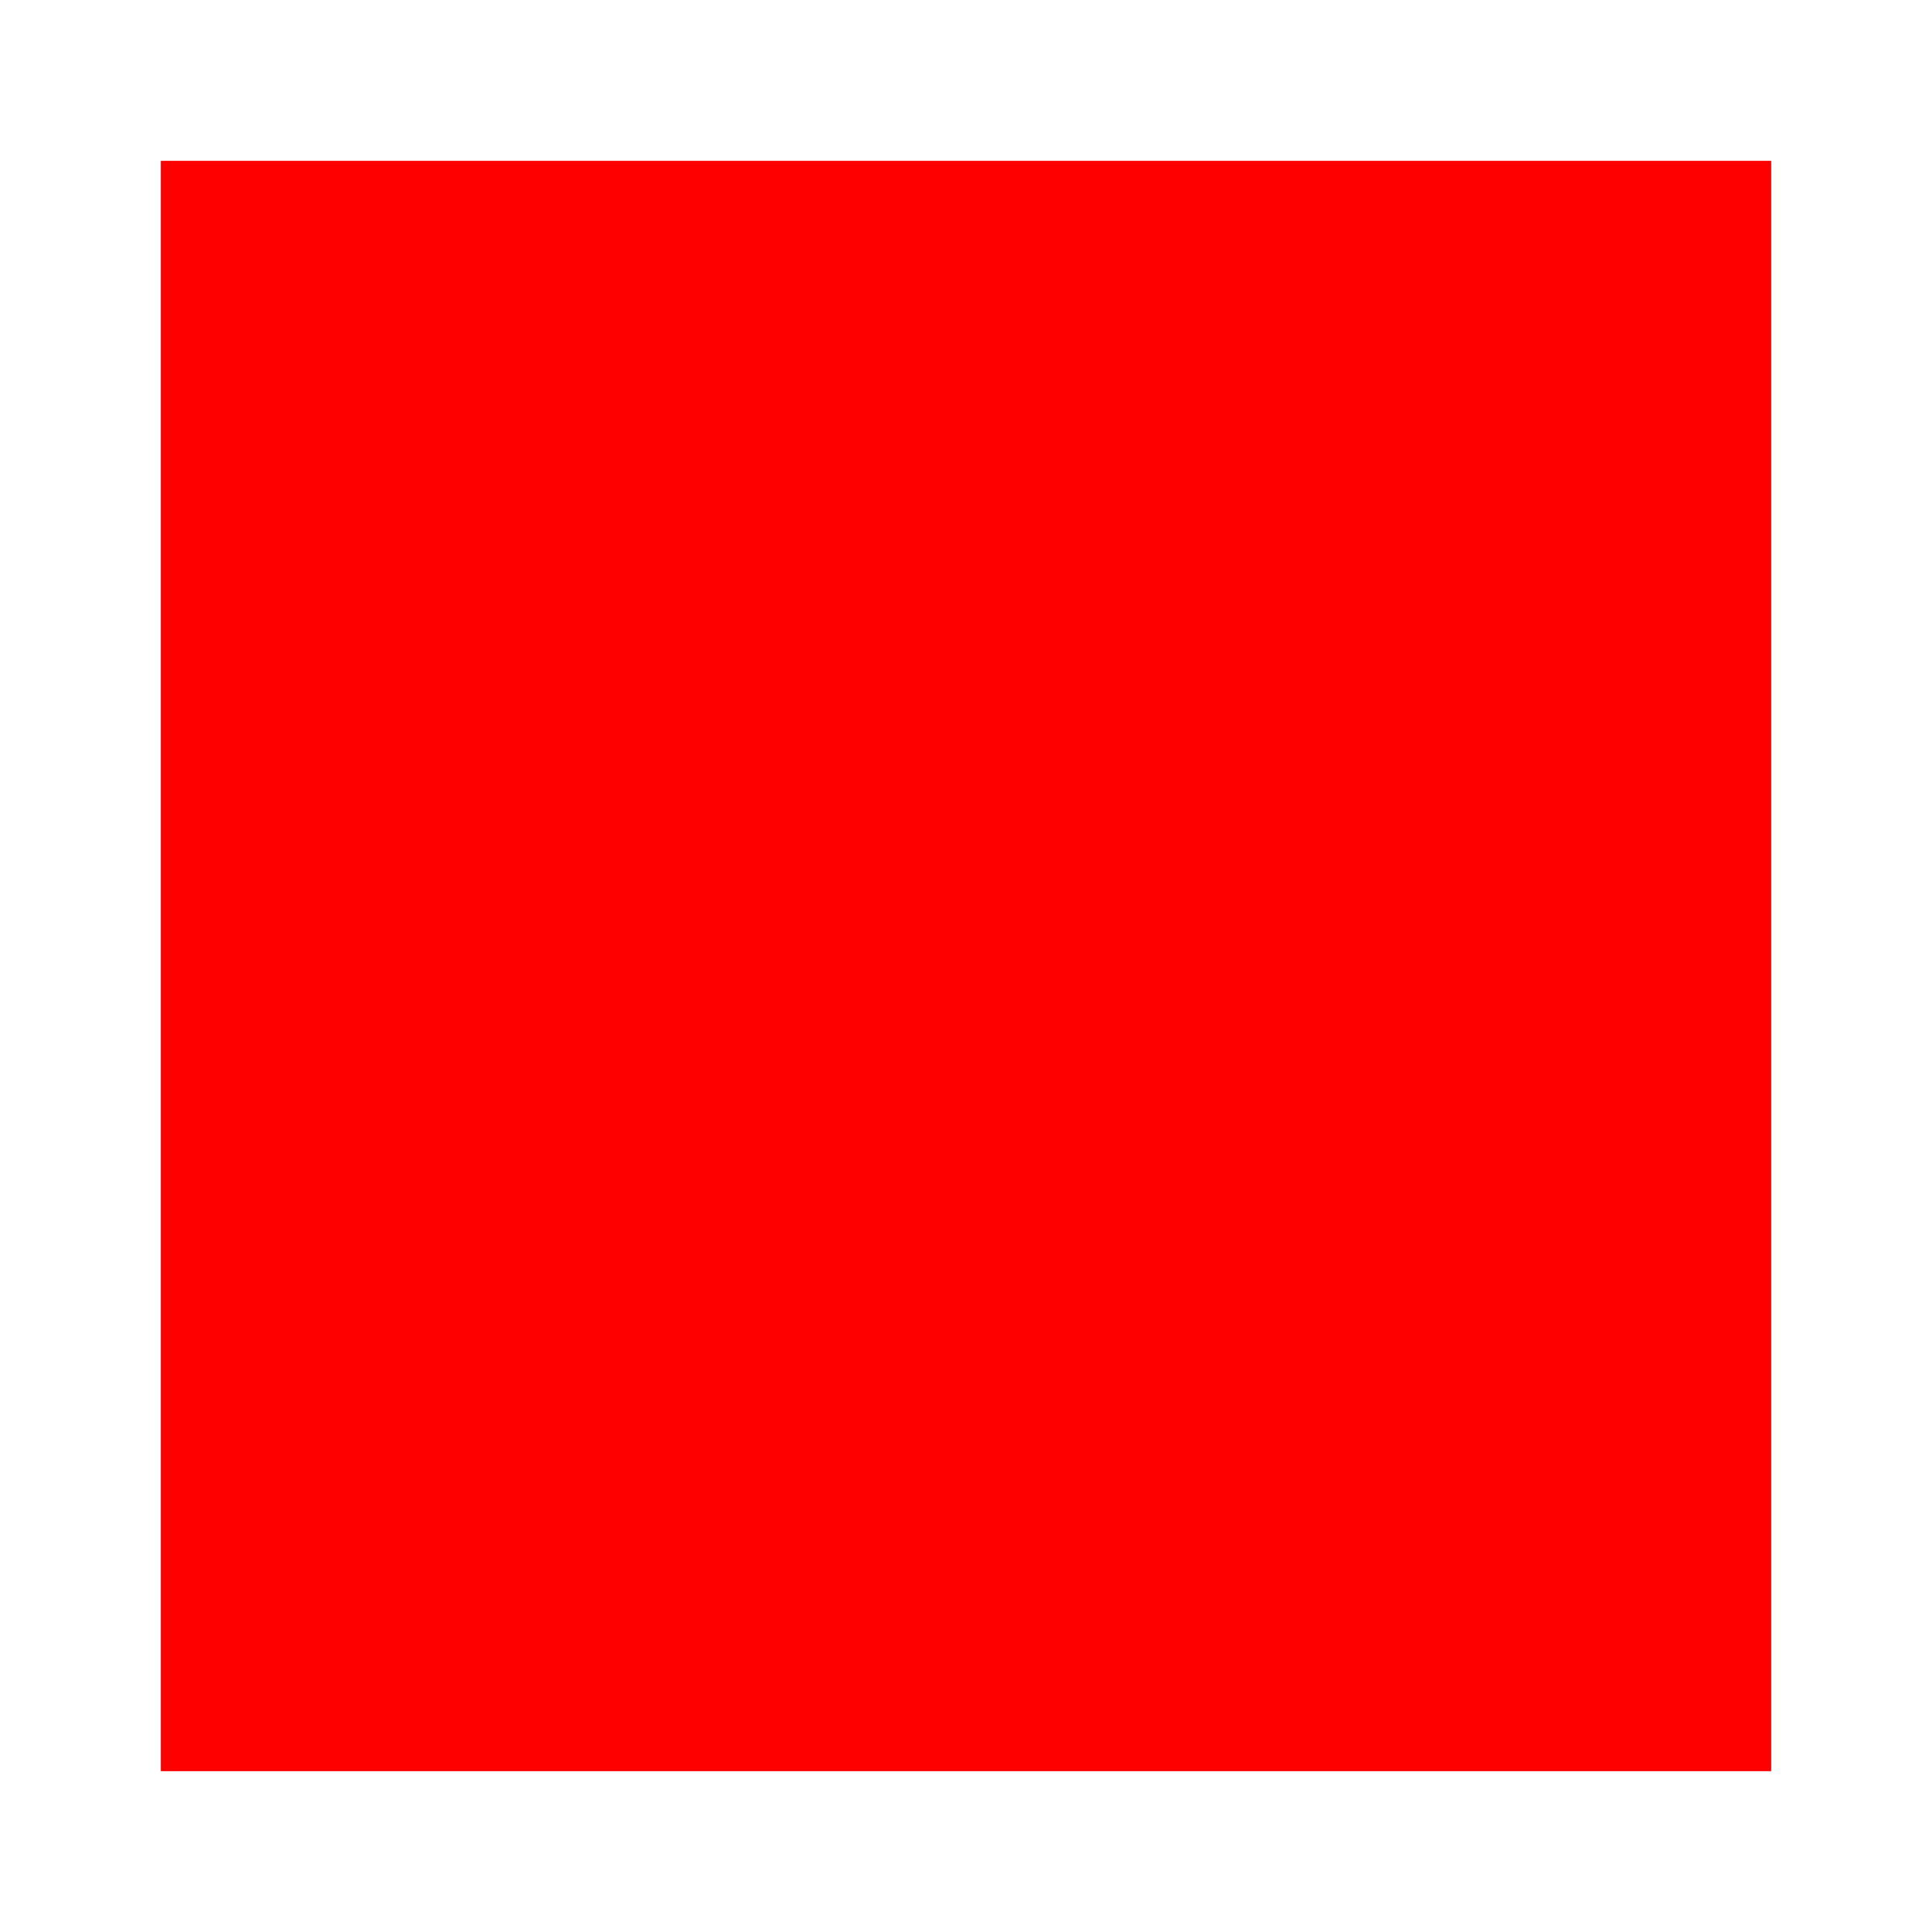
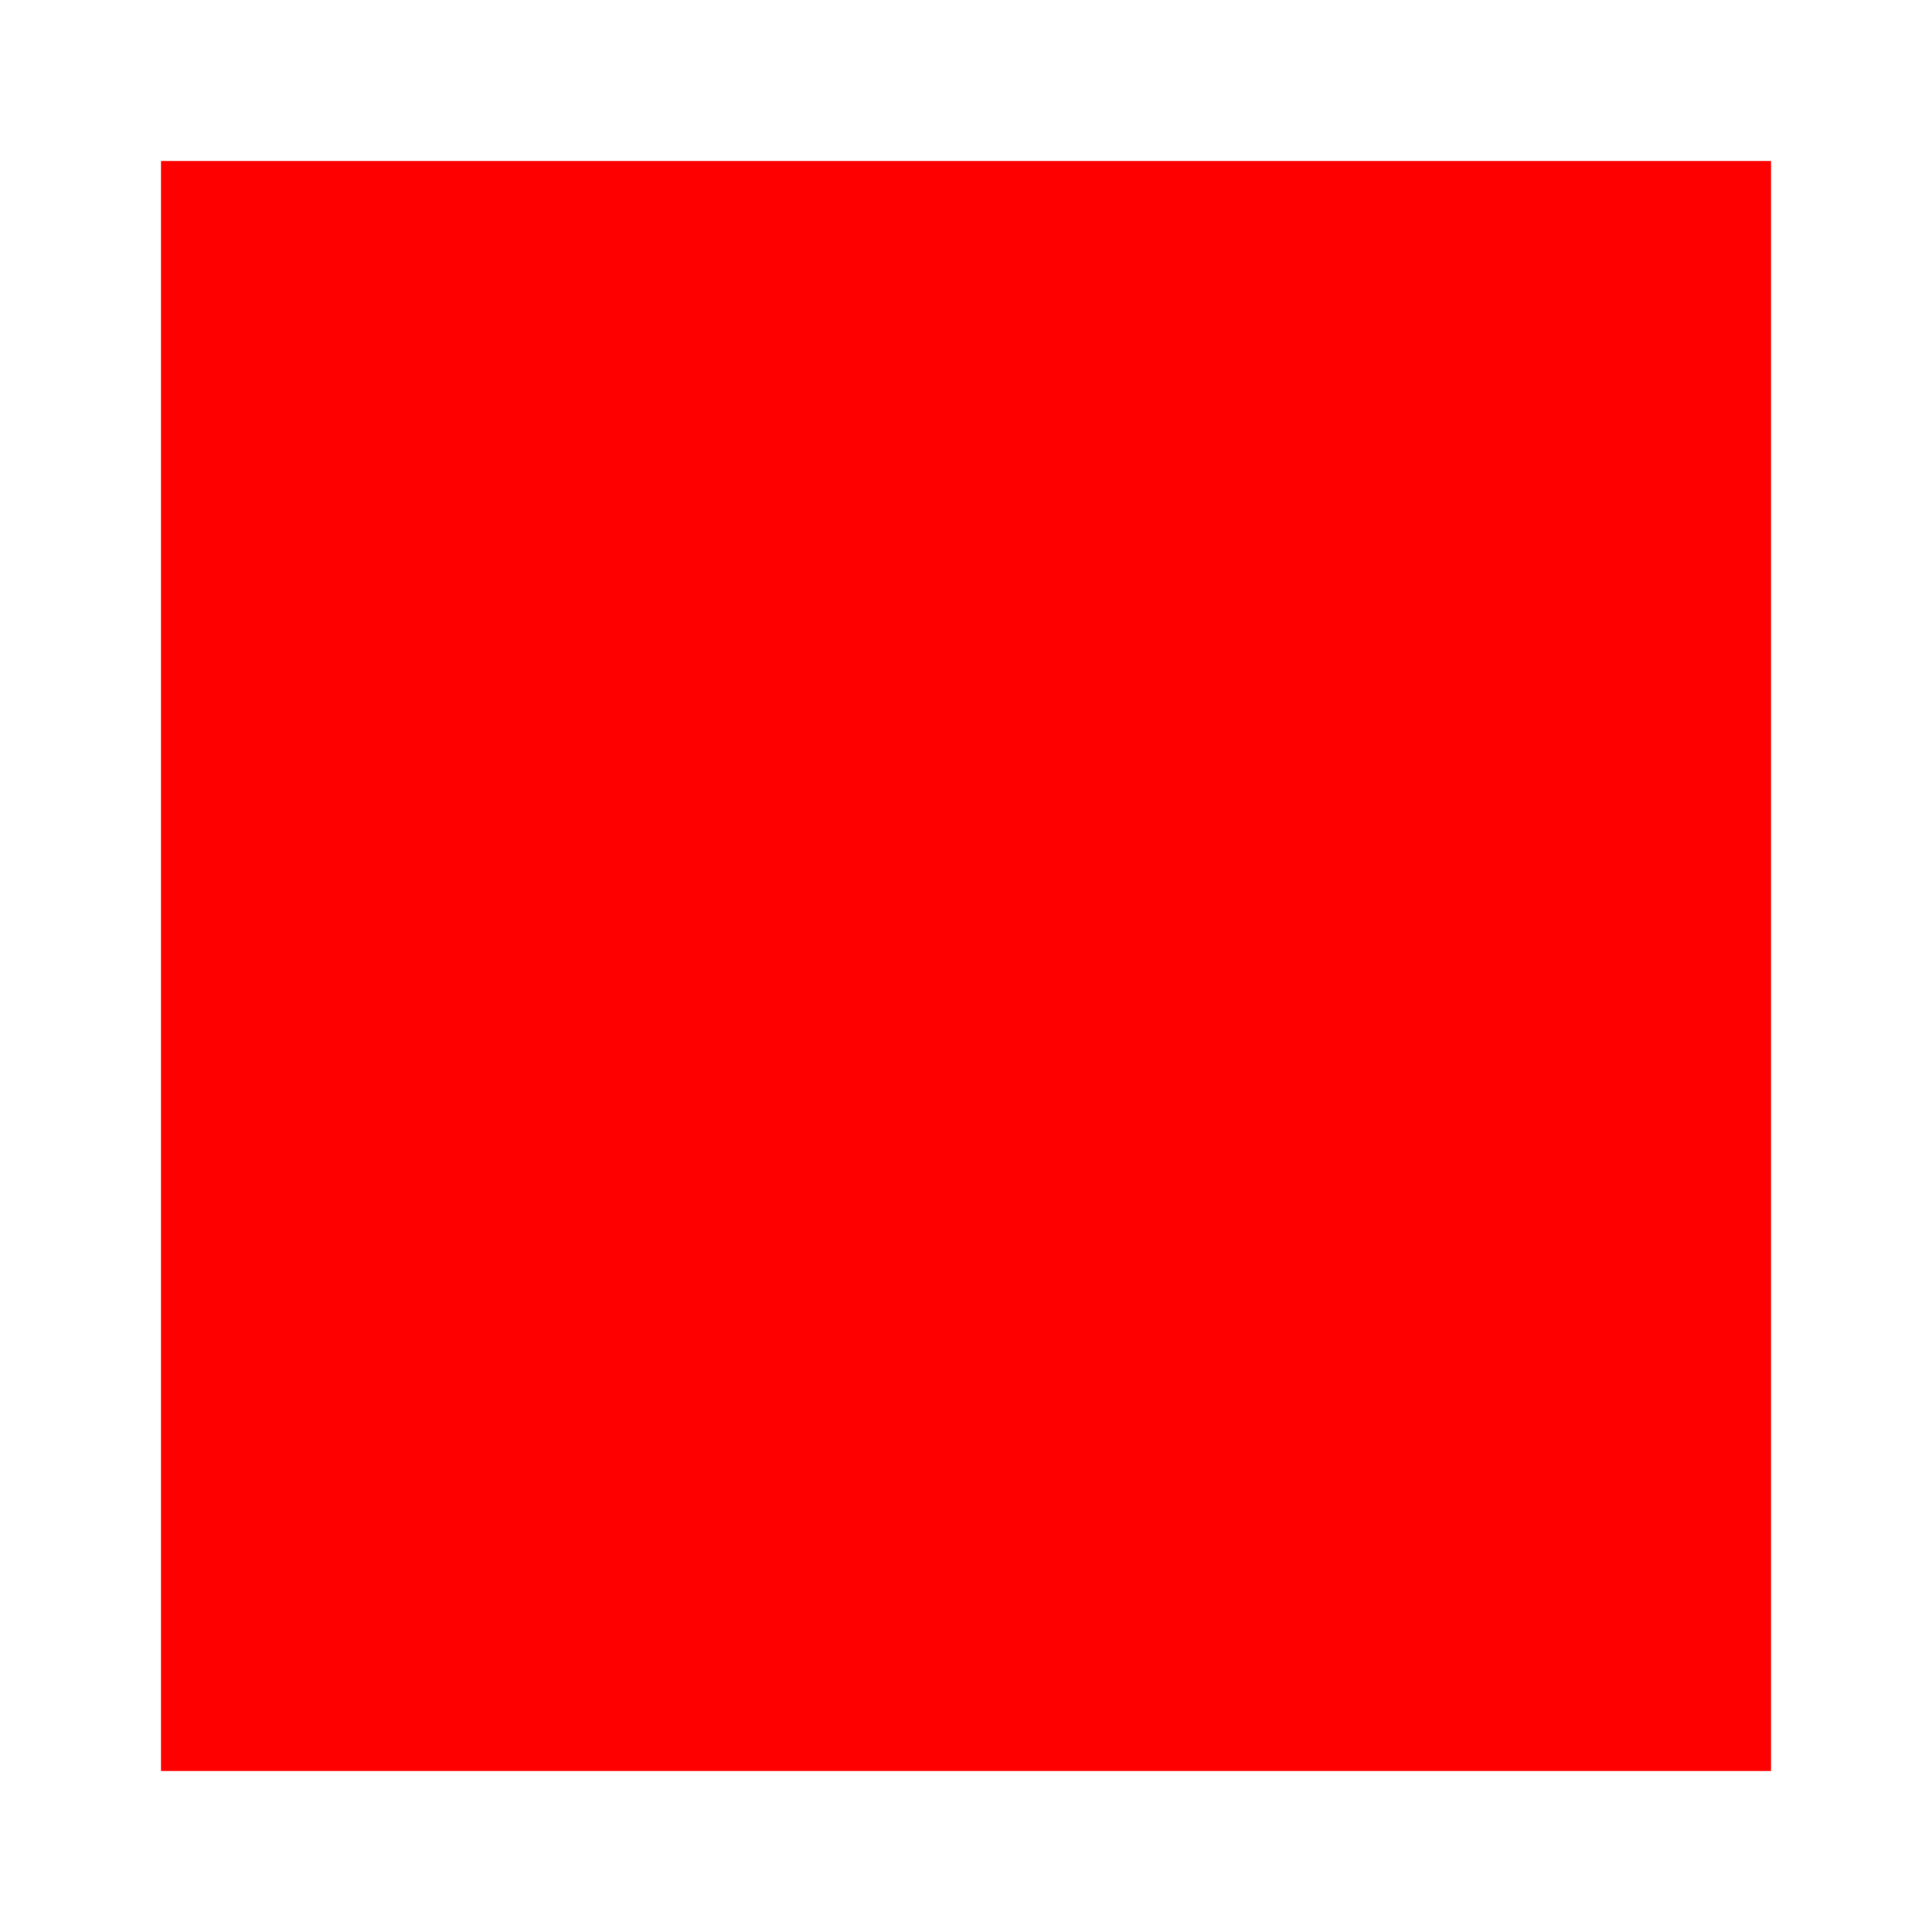
<svg xmlns="http://www.w3.org/2000/svg" width="12in" height="12in" viewBox="0 0 304.8 304.8" version="1.1" id="svg1449">
  <defs id="defs1443" />
-   <g id="layer1" transform="translate(25.4,25.4)">
-     <path id="rect1451" style="fill:#ff0000" d="M 5e-7,0 0,254 H 254 V 0 Z" />
-     <path id="path1395" style="fill:#ff0000" d="M 5e-7,0 0,254 H 254 V 0 Z" />
+   <g id="layer1">
+     <path id="rect1451" style="fill:#ff0000" d="m 25.4,25.4 -1e-6,254 H 279.4 V 25.4 Z" />
  </g>
</svg>
